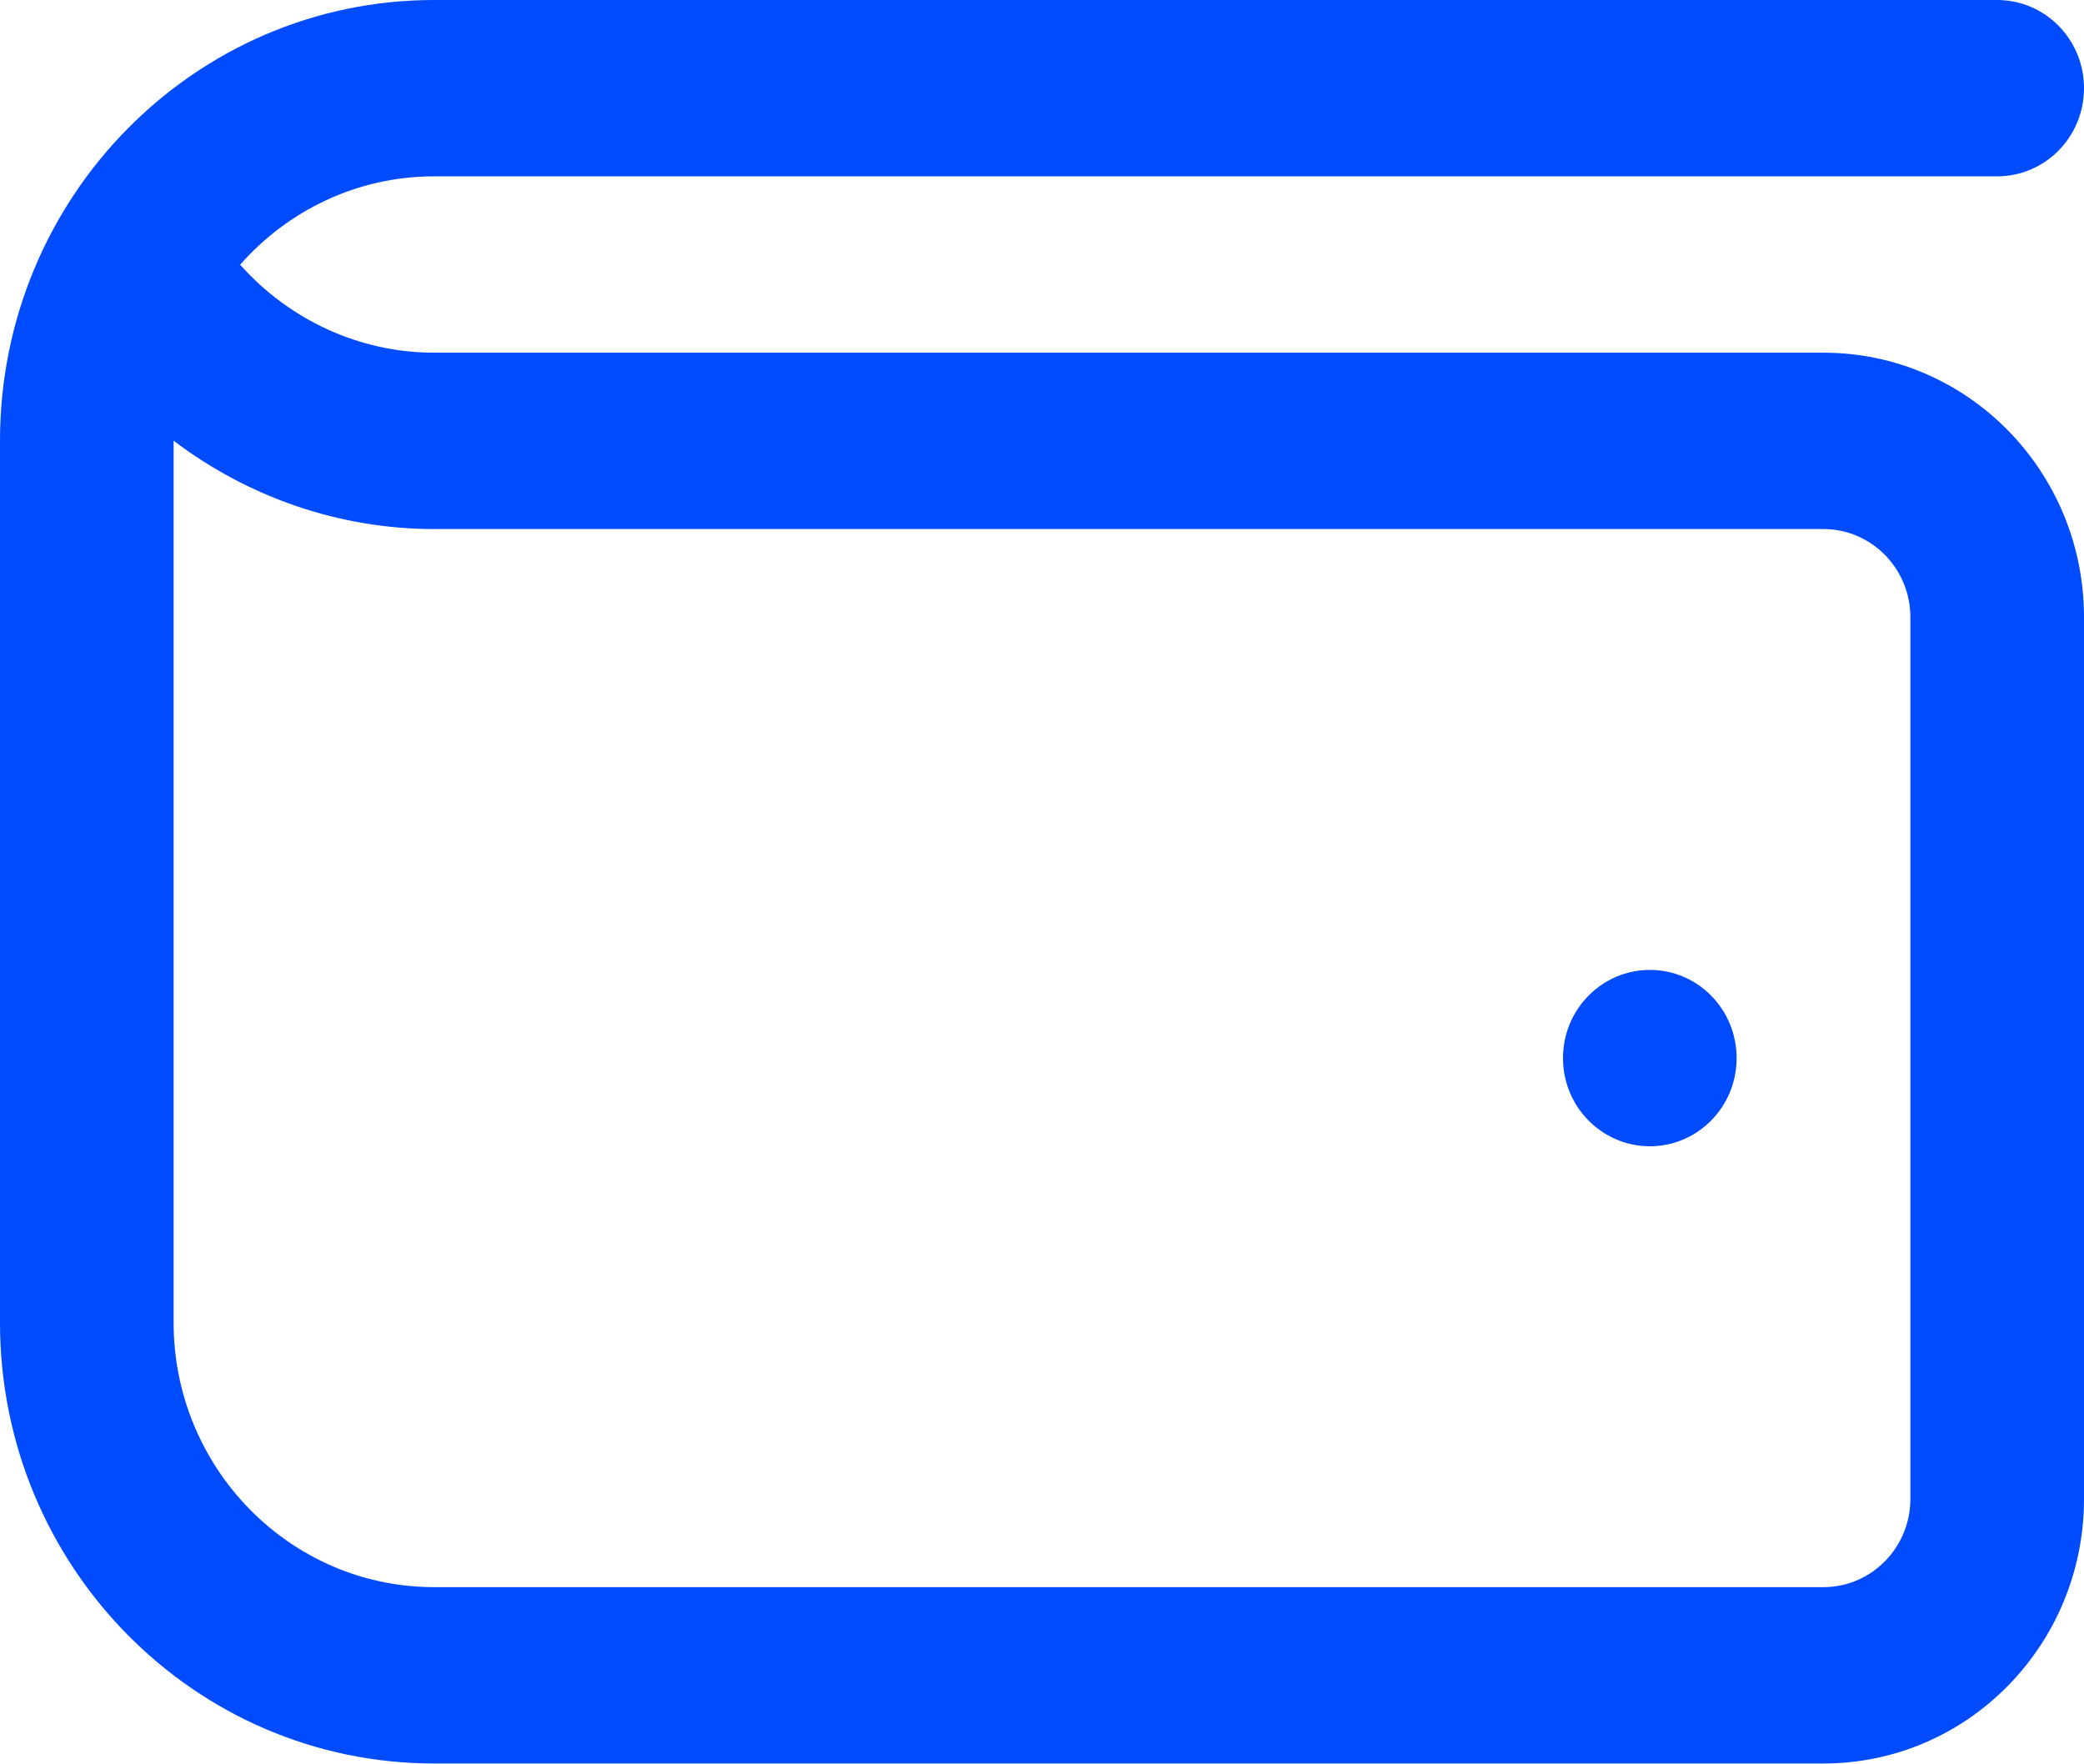
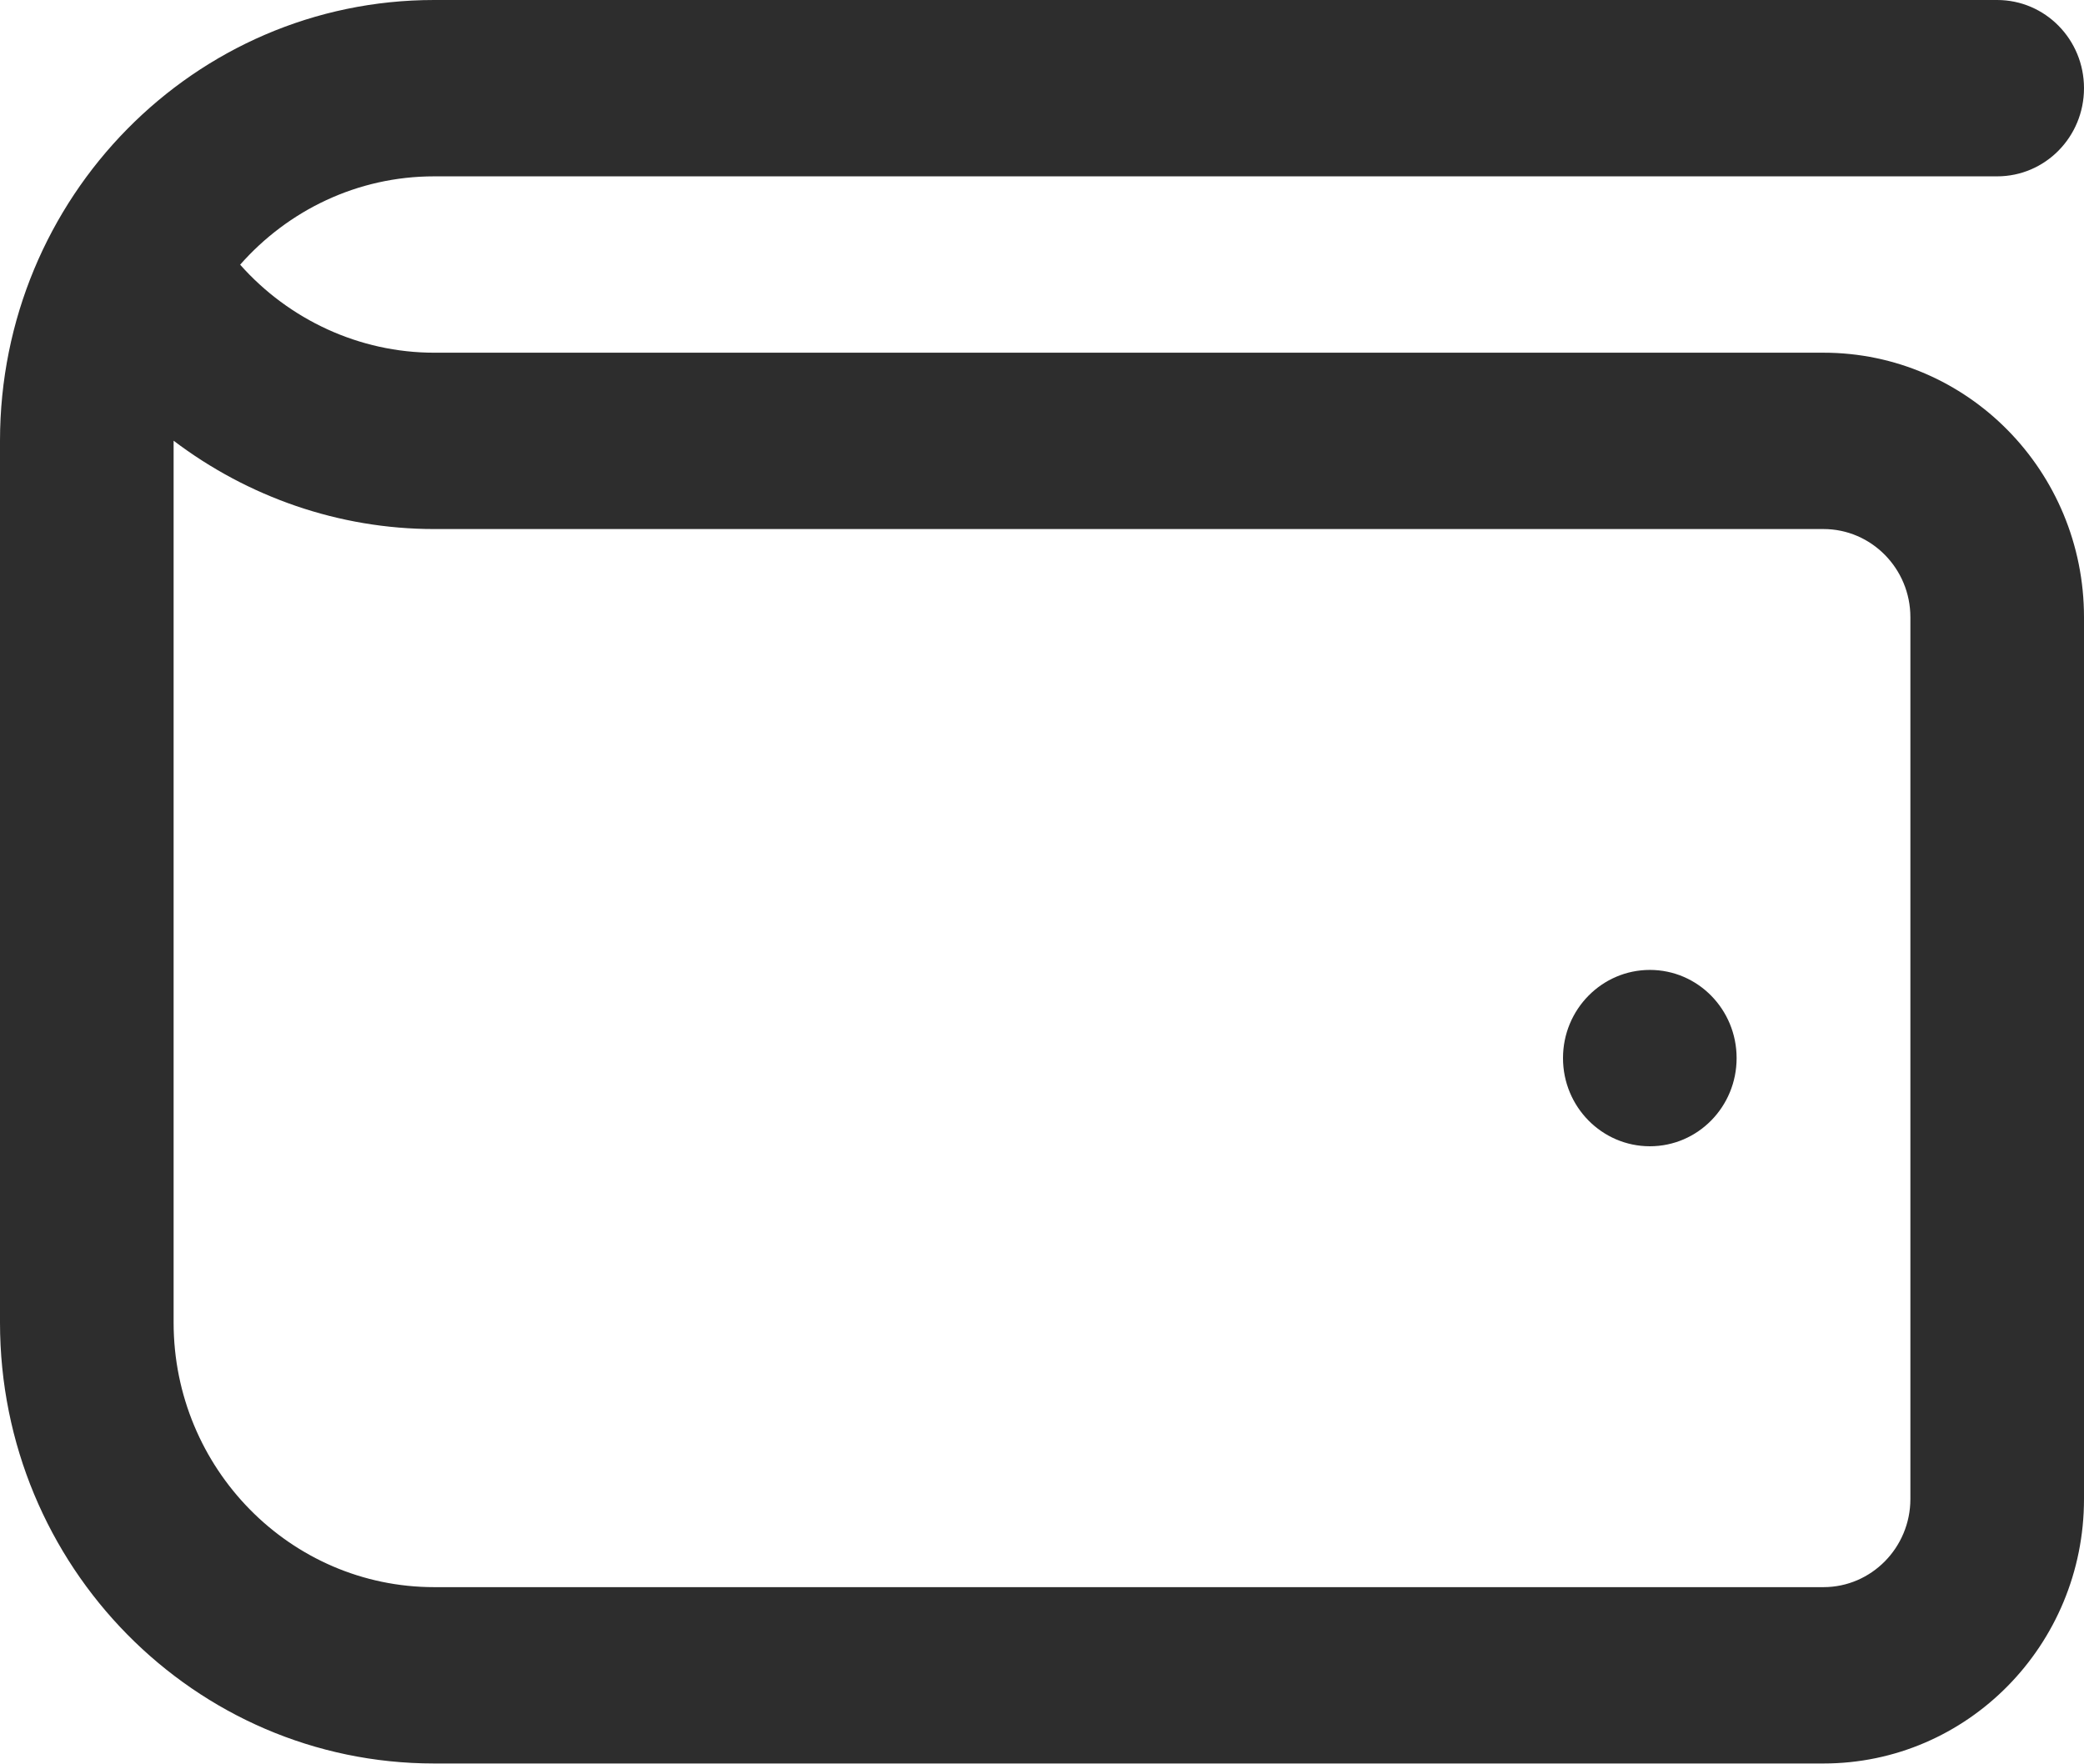
<svg xmlns="http://www.w3.org/2000/svg" width="13" height="11" viewBox="0 0 13 11" fill="none">
-   <path d="M11.375 2.2H2.708C2.243 2.2 1.803 1.995 1.498 1.651C1.796 1.313 2.228 1.1 2.708 1.1H12.458C12.758 1.1 13 0.854 13 0.55C13 0.246 12.758 0 12.458 0H2.708C1.213 0 0 1.231 0 2.75V8.25C0 9.769 1.213 11 2.708 11H11.375C12.273 11 13 10.261 13 9.35V3.85C13 2.939 12.273 2.2 11.375 2.2ZM11.917 9.35C11.917 9.653 11.674 9.9 11.375 9.9H2.708C1.812 9.9 1.083 9.16 1.083 8.25V2.749C1.546 3.1 2.115 3.3 2.708 3.3H11.375C11.674 3.3 11.917 3.547 11.917 3.85V9.35ZM10.833 6.6C10.833 6.904 10.591 7.15 10.292 7.15C9.993 7.15 9.75 6.904 9.75 6.6C9.75 6.296 9.993 6.05 10.292 6.05C10.591 6.05 10.833 6.296 10.833 6.6Z" fill="#004BFD" />
+   <path d="M11.375 2.2H2.708C2.243 2.2 1.803 1.995 1.498 1.651C1.796 1.313 2.228 1.1 2.708 1.1H12.458C12.758 1.1 13 0.854 13 0.55C13 0.246 12.758 0 12.458 0H2.708C1.213 0 0 1.231 0 2.75V8.25C0 9.769 1.213 11 2.708 11H11.375C12.273 11 13 10.261 13 9.35V3.85C13 2.939 12.273 2.2 11.375 2.2ZM11.917 9.35C11.917 9.653 11.674 9.9 11.375 9.9H2.708C1.812 9.9 1.083 9.16 1.083 8.25V2.749C1.546 3.1 2.115 3.3 2.708 3.3H11.375C11.674 3.3 11.917 3.547 11.917 3.85V9.35ZM10.833 6.6C10.833 6.904 10.591 7.15 10.292 7.15C9.993 7.15 9.75 6.904 9.75 6.6C9.75 6.296 9.993 6.05 10.292 6.05C10.591 6.05 10.833 6.296 10.833 6.6Z" fill="#2D2D2D" />
</svg>
